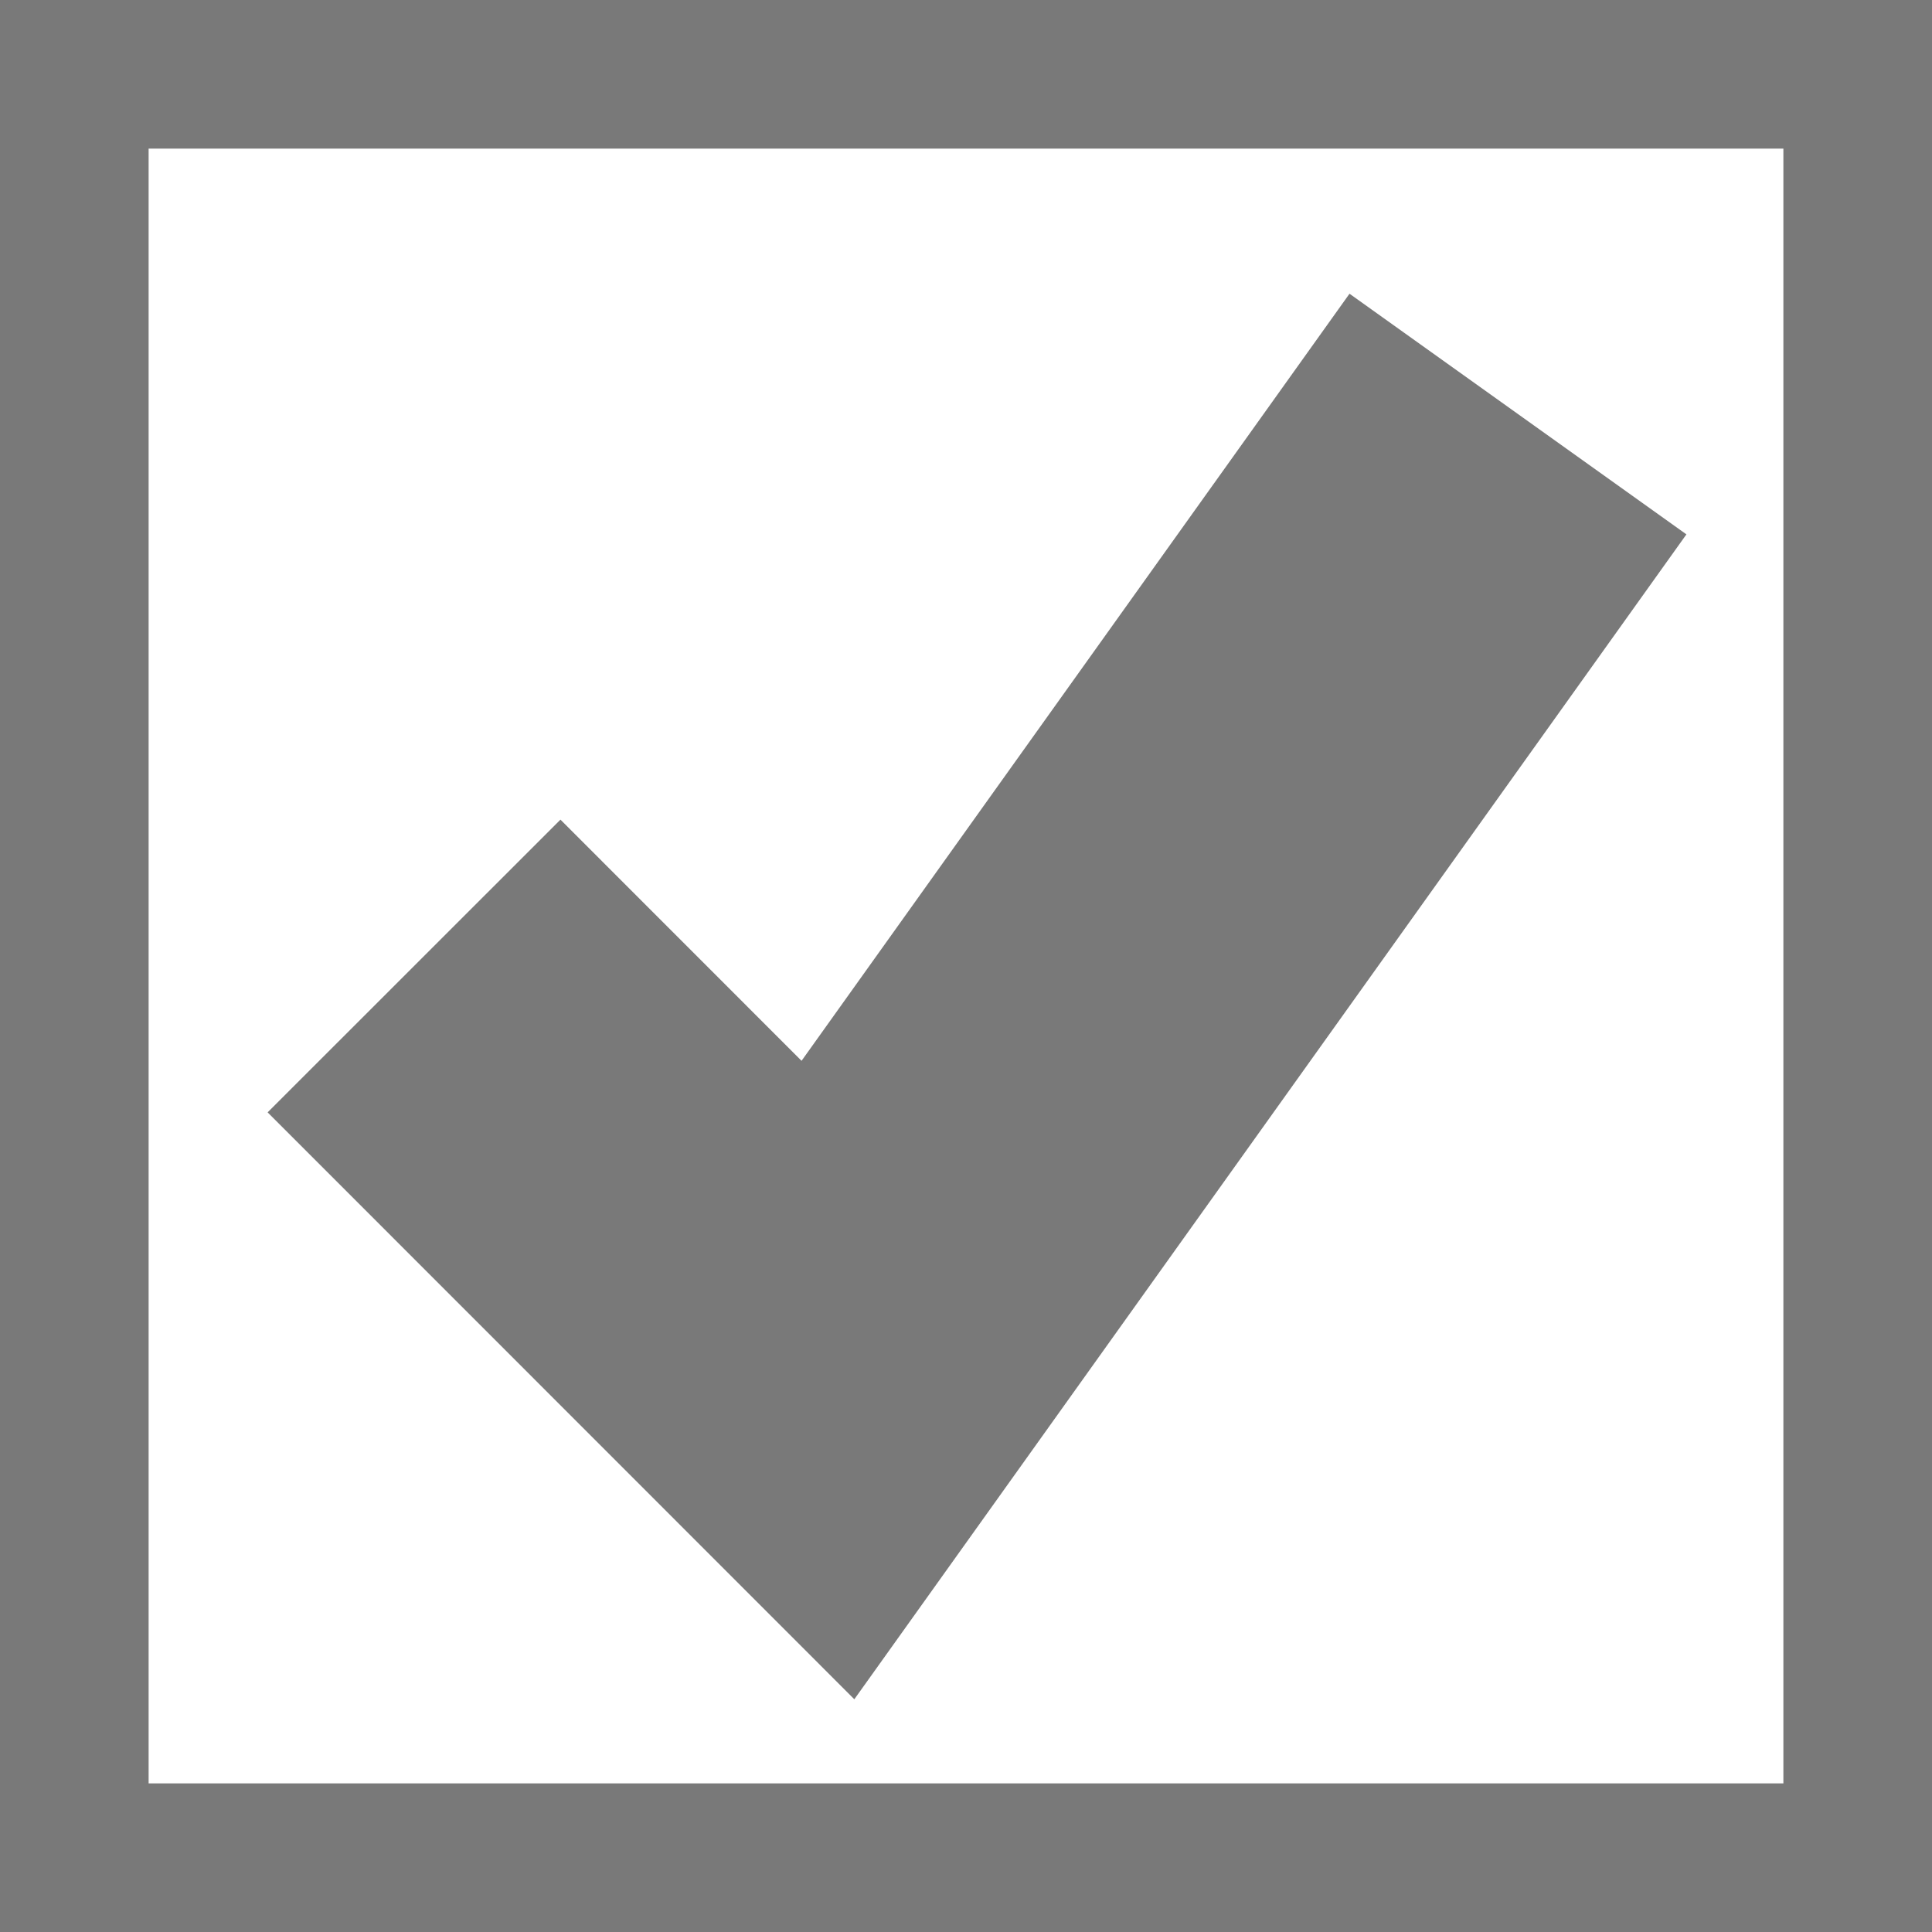
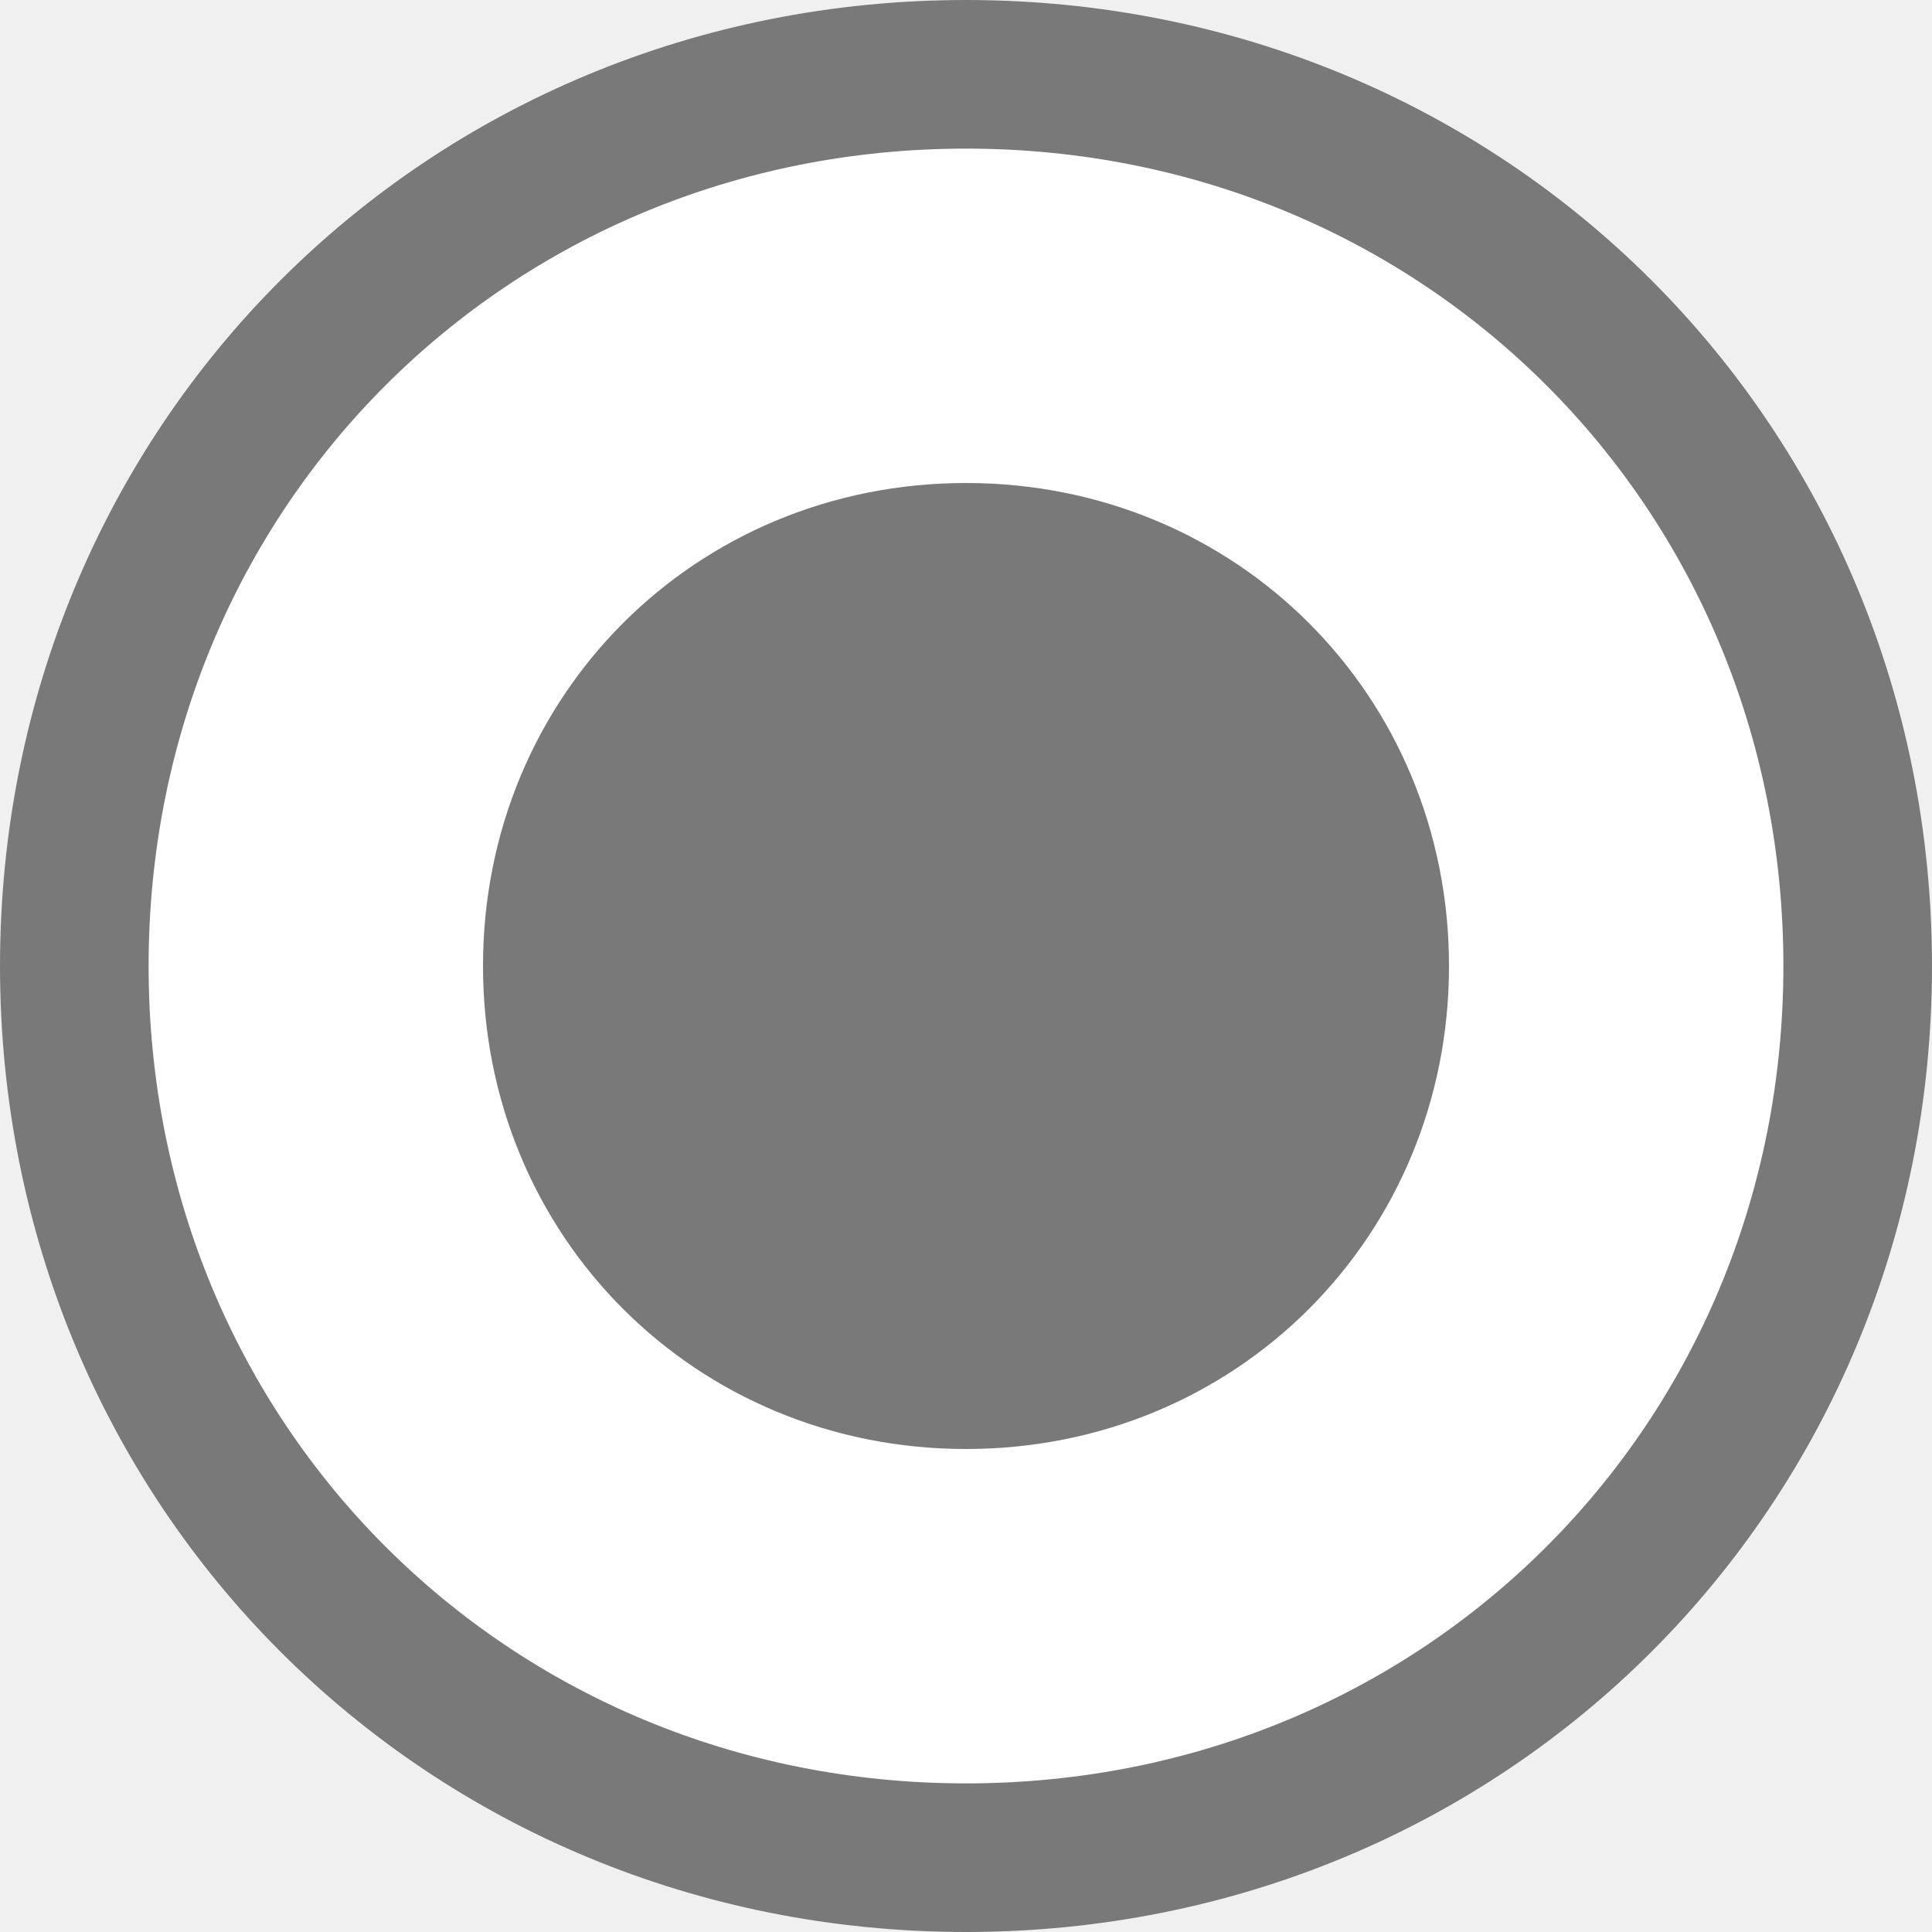
- <svg xmlns="http://www.w3.org/2000/svg" version="1.1" width="13px" height="13px" viewBox="949 324  13 13">
-   <path d="M 949.5 324.5  L 961.5 324.5  L 961.5 336.5  L 949.5 336.5  L 949.5 324.5  Z " fill-rule="nonzero" fill="#ffffff" stroke="none" />
-   <path d="M 949.5 324.5  L 961.5 324.5  L 961.5 336.5  L 949.5 336.5  L 949.5 324.5  Z " stroke-width="1" stroke="#797979" fill="none" />
-   <path d="M 951.786 330.5  L 954.571 333.286  L 959.214 326.786  " stroke-width="2.786" stroke="#797979" fill="none" />
+ <svg xmlns="http://www.w3.org/2000/svg" version="1.1" width="13px" height="13px" viewBox="949 171  13 13">
+   <path d="M 955.5 171  C 959.14 171  962 173.86  962 177.5  C 962 181.14  959.14 184  955.5 184  C 951.86 184  949 181.14  949 177.5  C 949 173.86  951.86 171  955.5 171  Z " fill-rule="nonzero" fill="#ffffff" stroke="none" />
+   <path d="M 955.5 171.5  C 958.86 171.5  961.5 174.14  961.5 177.5  C 961.5 180.86  958.86 183.5  955.5 183.5  C 952.14 183.5  949.5 180.86  949.5 177.5  C 949.5 174.14  952.14 171.5  955.5 171.5  Z " stroke-width="1" stroke="#797979" fill="none" />
+   <path d="M 955.5 180.75  C 953.68 180.75  952.25 179.32  952.25 177.5  C 952.25 175.68  953.68 174.25  955.5 174.25  C 957.32 174.25  958.75 175.68  958.75 177.5  C 958.75 179.32  957.32 180.75  955.5 180.75  " fill-rule="nonzero" fill="#797979" stroke="none" />
</svg>
